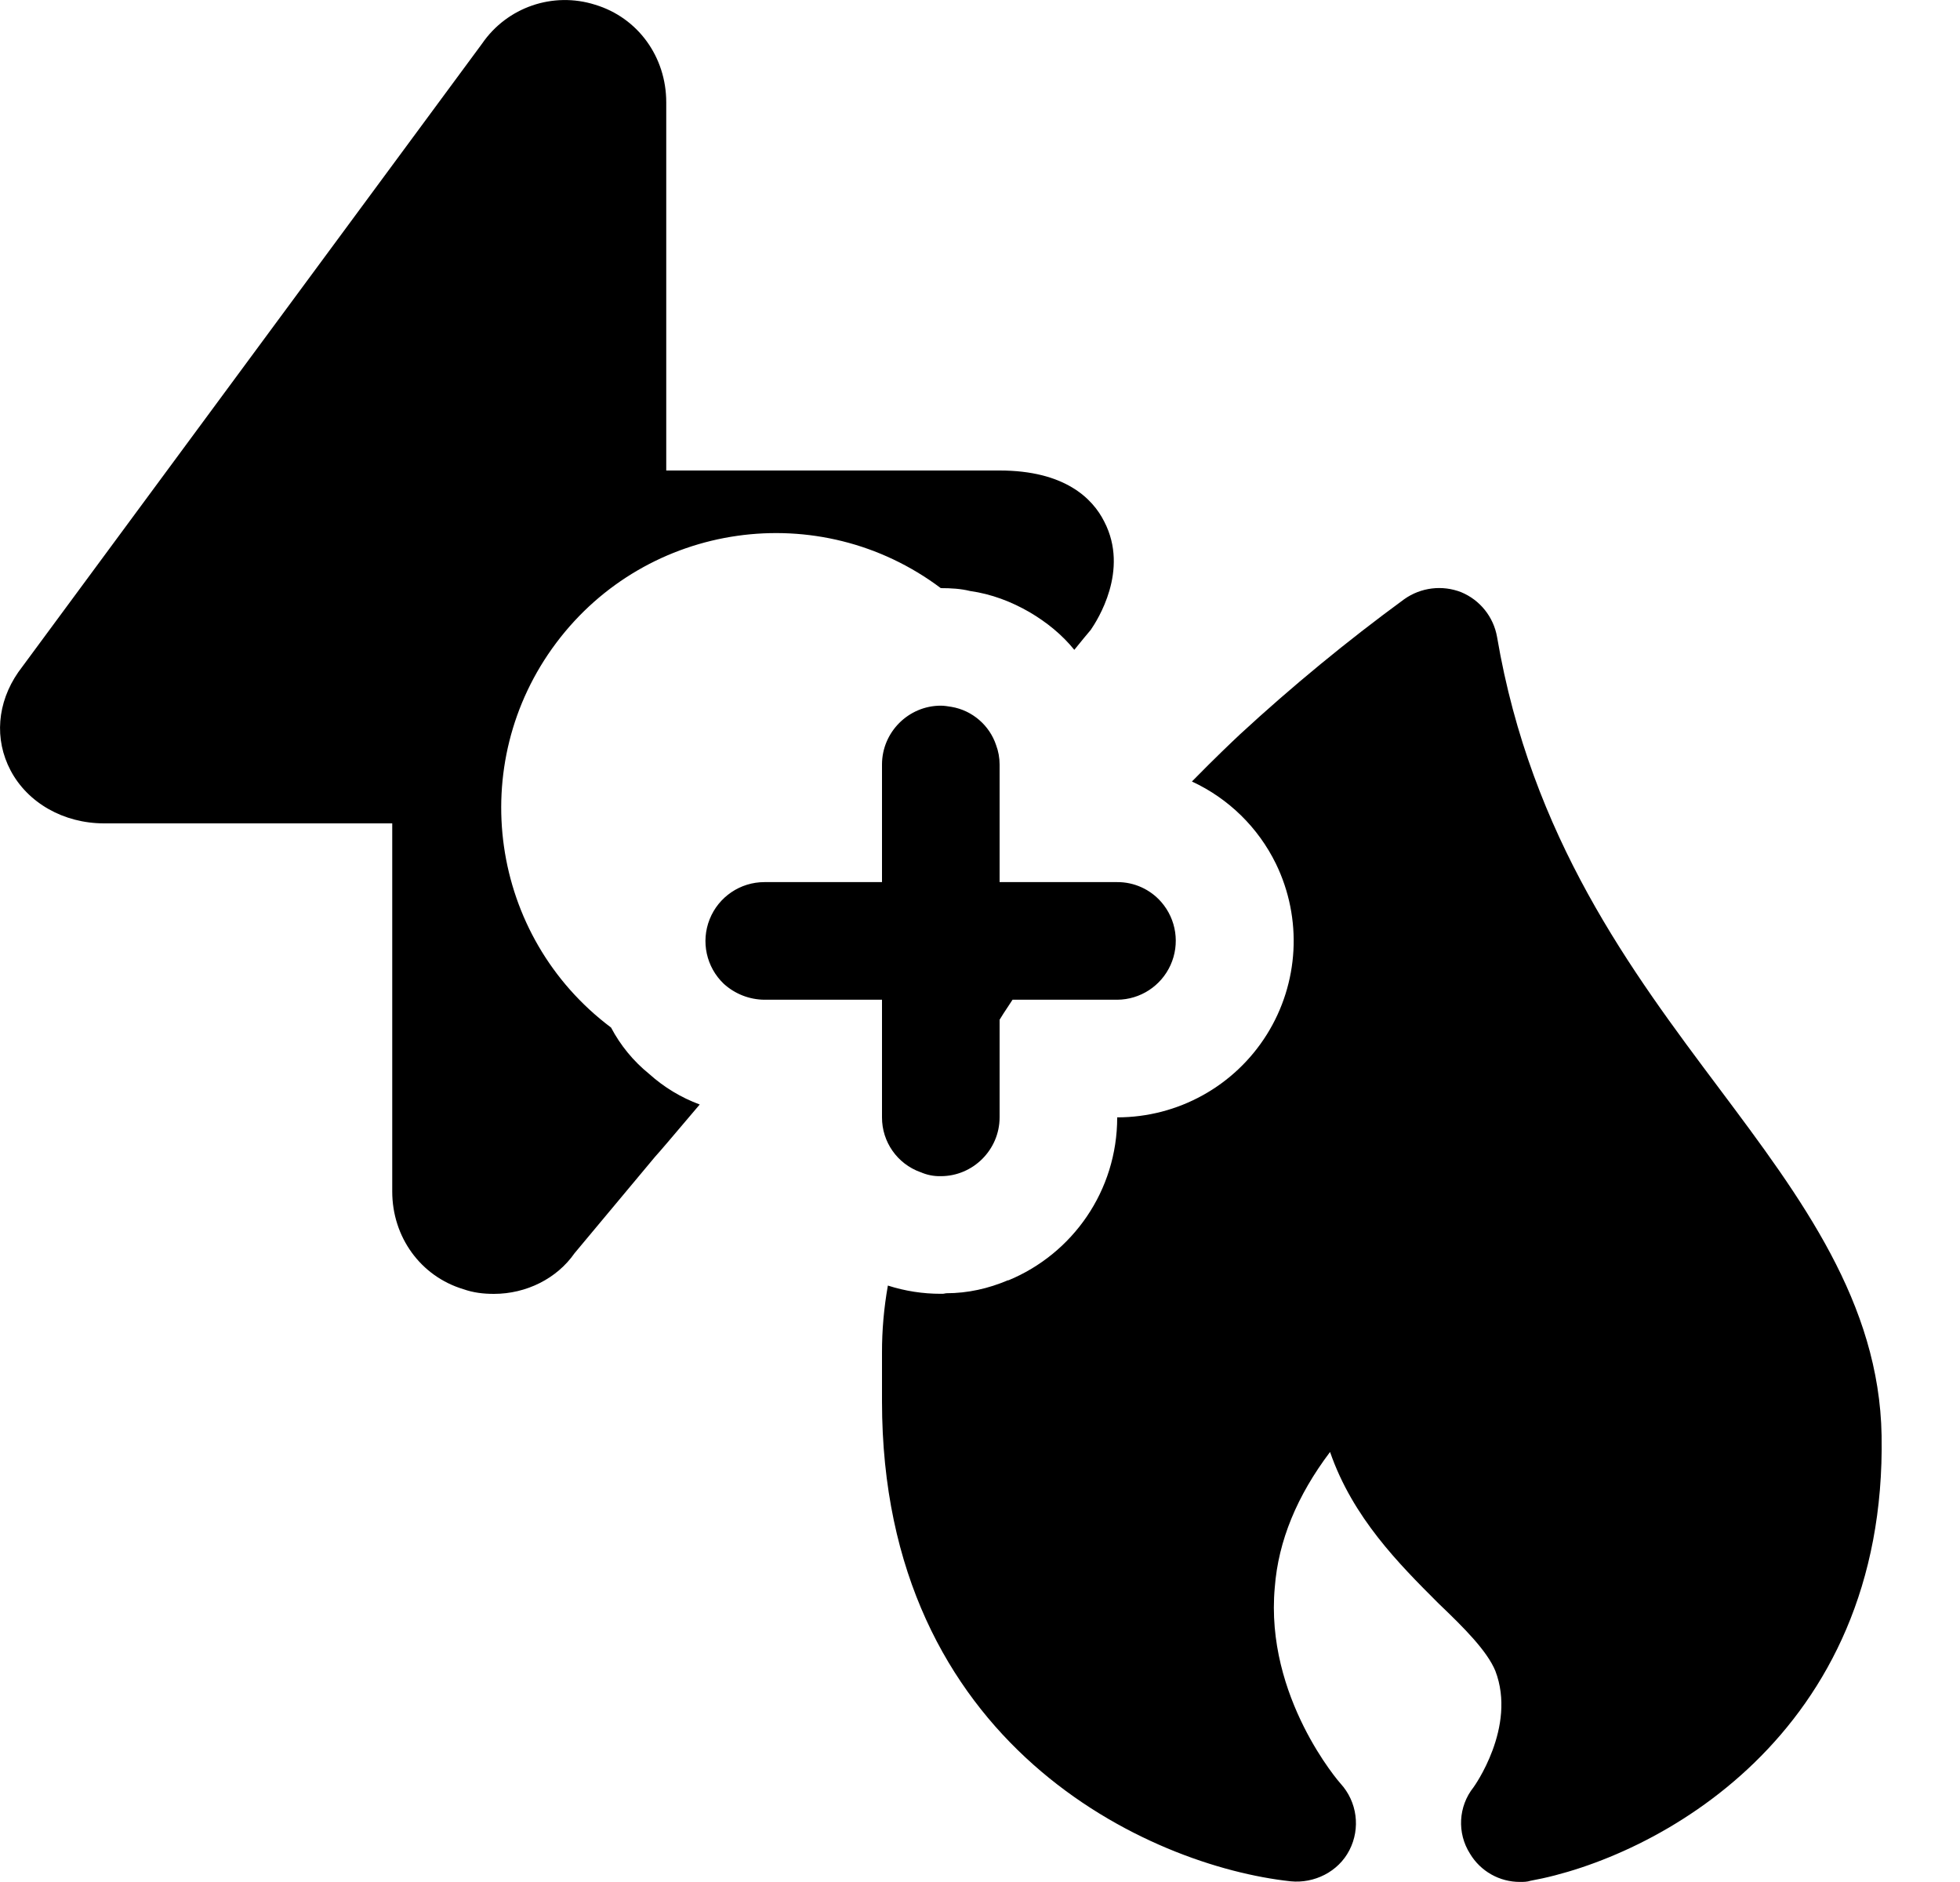
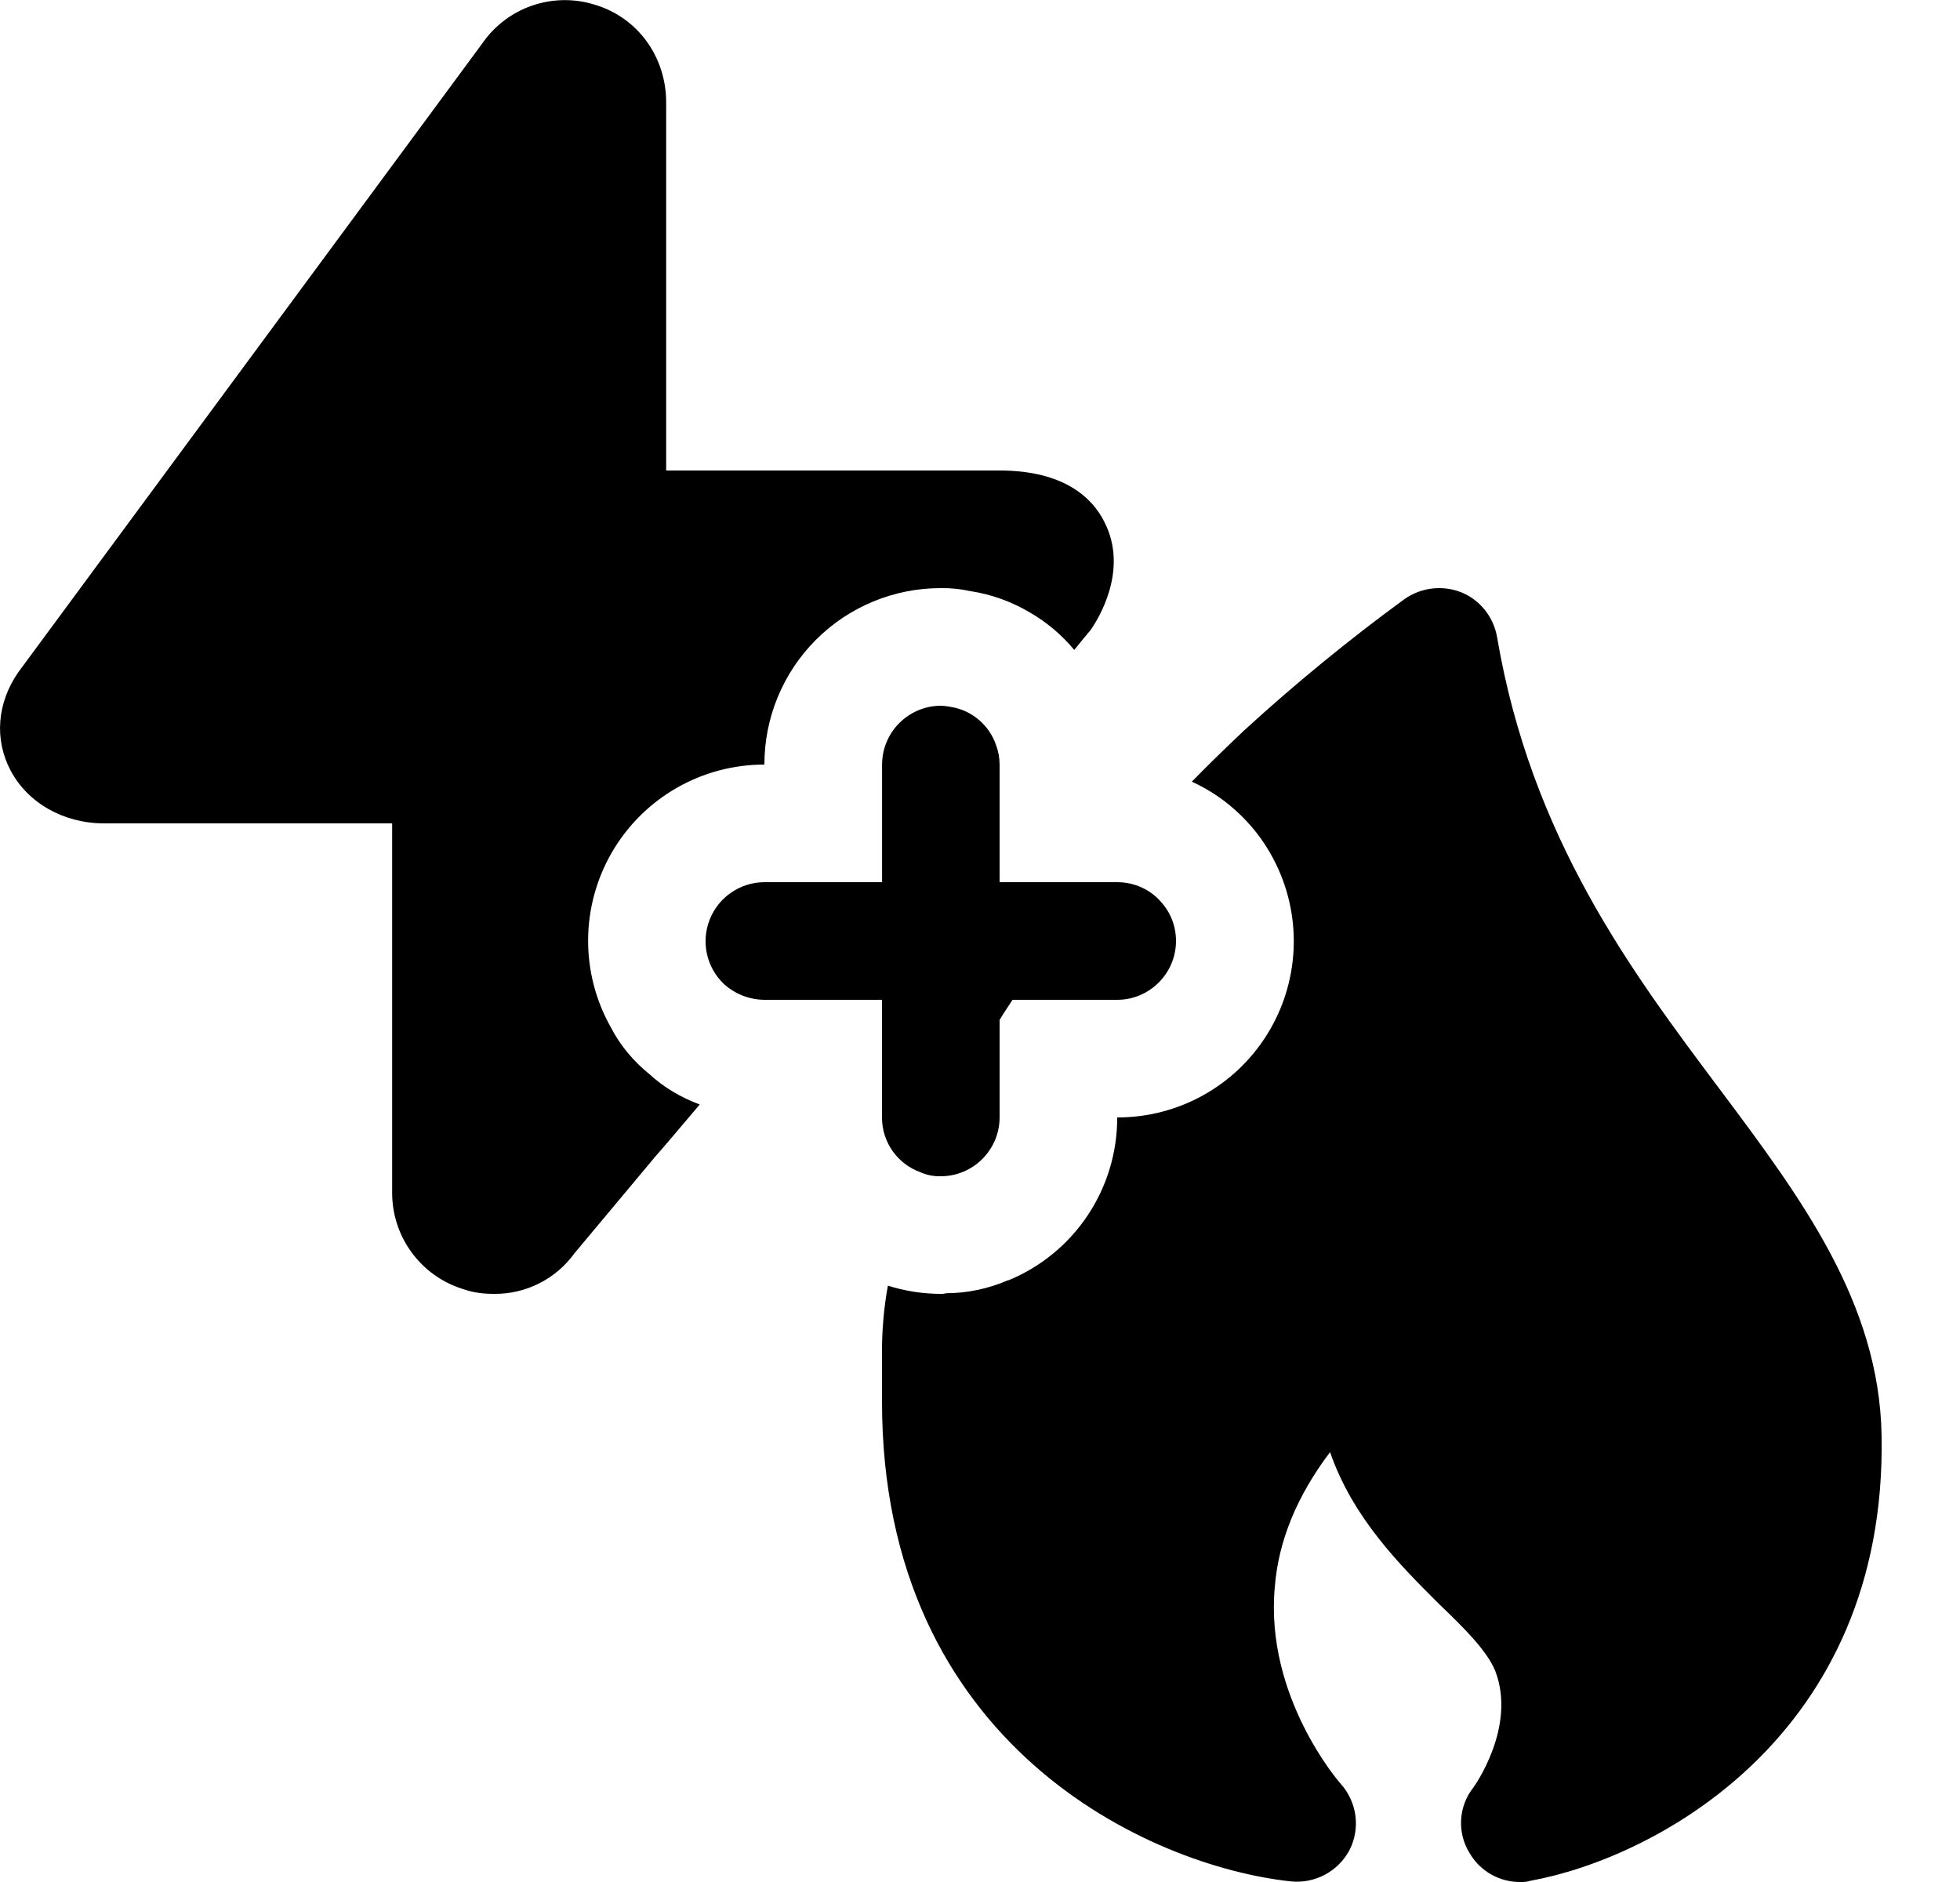
<svg xmlns="http://www.w3.org/2000/svg" width="25" height="24" fill="none" viewBox="0 0 25 24">
-   <path fill="currentColor" fill-rule="evenodd" d="M7.793 13.103A2.247 2.247 0 0 1 12 7.5c.127 0 .255.007.375.037.27.038.525.135.758.27.217.128.412.285.57.48.09-.112.165-.202.21-.255.082-.12.495-.757.172-1.38-.15-.3-.51-.652-1.335-.652H8.498V1.305c0-.578-.36-1.08-.908-1.245a1.28 1.28 0 0 0-1.44.495L.233 8.572c-.27.39-.308.855-.098 1.253.218.413.675.675 1.193.675h3.675v4.695c0 .578.36 1.08.907 1.245.128.045.255.06.39.06.413 0 .803-.195 1.028-.518l1.027-1.23c.064-.07.221-.255.447-.522l.123-.145a2 2 0 0 1-.645-.39 1.9 1.9 0 0 1-.487-.593m14.137.78c-1.125-1.5-2.4-3.203-2.835-5.76a.76.76 0 0 0-.457-.57.77.77 0 0 0-.728.09 24 24 0 0 0-2.093 1.722c-.1.094-.32.302-.614.602a2.24 2.24 0 0 1 1.072 1.05 2.25 2.25 0 0 1-2.025 3.233c0 .938-.57 1.74-1.387 2.078h-.008c-.248.105-.51.165-.787.165q-.034.009-.068.007a2.2 2.2 0 0 1-.675-.105q-.076.427-.075.855v.622c0 4.388 3.412 5.926 5.212 6.12.3.03.608-.12.75-.397a.75.75 0 0 0-.112-.848c-.008-.007-.968-1.102-.84-2.504.045-.593.285-1.17.705-1.726.289.837.884 1.432 1.368 1.916l.02.02c.322.307.614.6.72.855.277.72-.278 1.485-.278 1.485a.73.73 0 0 0-.045.847.74.74 0 0 0 .637.36c.046 0 .09 0 .136-.015 1.575-.285 4.544-1.837 4.477-5.677-.03-1.695-1.02-3.023-2.07-4.425m-10.192 1.065a.74.74 0 0 1-.488-.698v-1.5h-1.5a.78.78 0 0 1-.518-.203.752.752 0 0 1 .518-1.297h1.5v-1.5c0-.412.338-.75.75-.75.045 0 .09.008.135.015.27.045.488.24.57.487a.7.7 0 0 1 .045.248v1.5h1.5a.74.74 0 0 1 .563.255.752.752 0 0 1-.562 1.245h-1.336l-.061.093q-.053.078-.104.162v1.245c0 .412-.338.75-.75.75a.6.6 0 0 1-.262-.053" clip-rule="evenodd" />
+   <path fill="currentColor" d="M17.91 7.643a.77.77 0 0 1 .728-.09c.24.097.412.314.457.57.435 2.557 1.71 4.26 2.835 5.76 1.05 1.402 2.04 2.73 2.07 4.425.068 3.84-2.902 5.391-4.477 5.676a.4.4 0 0 1-.135.016.74.74 0 0 1-.638-.36.73.73 0 0 1 .045-.848c.013-.018.551-.773.277-1.484-.104-.255-.397-.548-.72-.856-.487-.487-1.094-1.087-1.387-1.934-.42.555-.66 1.132-.705 1.724-.127 1.395.822 2.486.84 2.505.21.233.255.57.112.848a.76.76 0 0 1-.75.397c-1.8-.195-5.212-1.733-5.212-6.12v-.622q-.002-.428.075-.855c.21.067.443.105.675.105q.034.002.068-.008a2 2 0 0 0 .787-.165h.008a2.24 2.24 0 0 0 1.387-2.077 2.247 2.247 0 0 0 2.025-3.232 2.2 2.2 0 0 0-.45-.623 2.2 2.2 0 0 0-.623-.427c.375-.383.63-.616.668-.654a24 24 0 0 1 2.04-1.671M6.15.556A1.28 1.28 0 0 1 7.59.061c.548.165.907.667.907 1.245V6h4.253c.825 0 1.185.353 1.335.653.322.623-.09 1.26-.173 1.38-.045.053-.12.143-.21.255a2.1 2.1 0 0 0-.57-.48 2.1 2.1 0 0 0-.757-.27A1.6 1.6 0 0 0 12 7.5a2.247 2.247 0 0 0-2.25 2.25 2.247 2.247 0 0 0-1.958 3.352c.12.233.293.436.488.593.187.173.405.3.645.39-.292.345-.495.585-.57.668l-1.028 1.23A1.25 1.25 0 0 1 6.3 16.5c-.135 0-.262-.015-.39-.06a1.284 1.284 0 0 1-.908-1.245V10.5H1.327c-.517 0-.975-.262-1.192-.675-.21-.397-.172-.862.098-1.252zm5.985 8.46c.27.045.488.24.57.487a.7.7 0 0 1 .045.247v1.5h1.5c.225 0 .428.098.563.256.12.135.187.307.187.494 0 .412-.337.75-.75.75h-1.335c-.052.082-.112.166-.165.256v1.244c0 .412-.337.75-.75.75a.6.6 0 0 1-.262-.052.74.74 0 0 1-.488-.698v-1.5h-1.5a.78.78 0 0 1-.517-.202.753.753 0 0 1 .518-1.298h1.5v-1.5c0-.412.337-.75.75-.75q.067.002.134.016" />
</svg>
